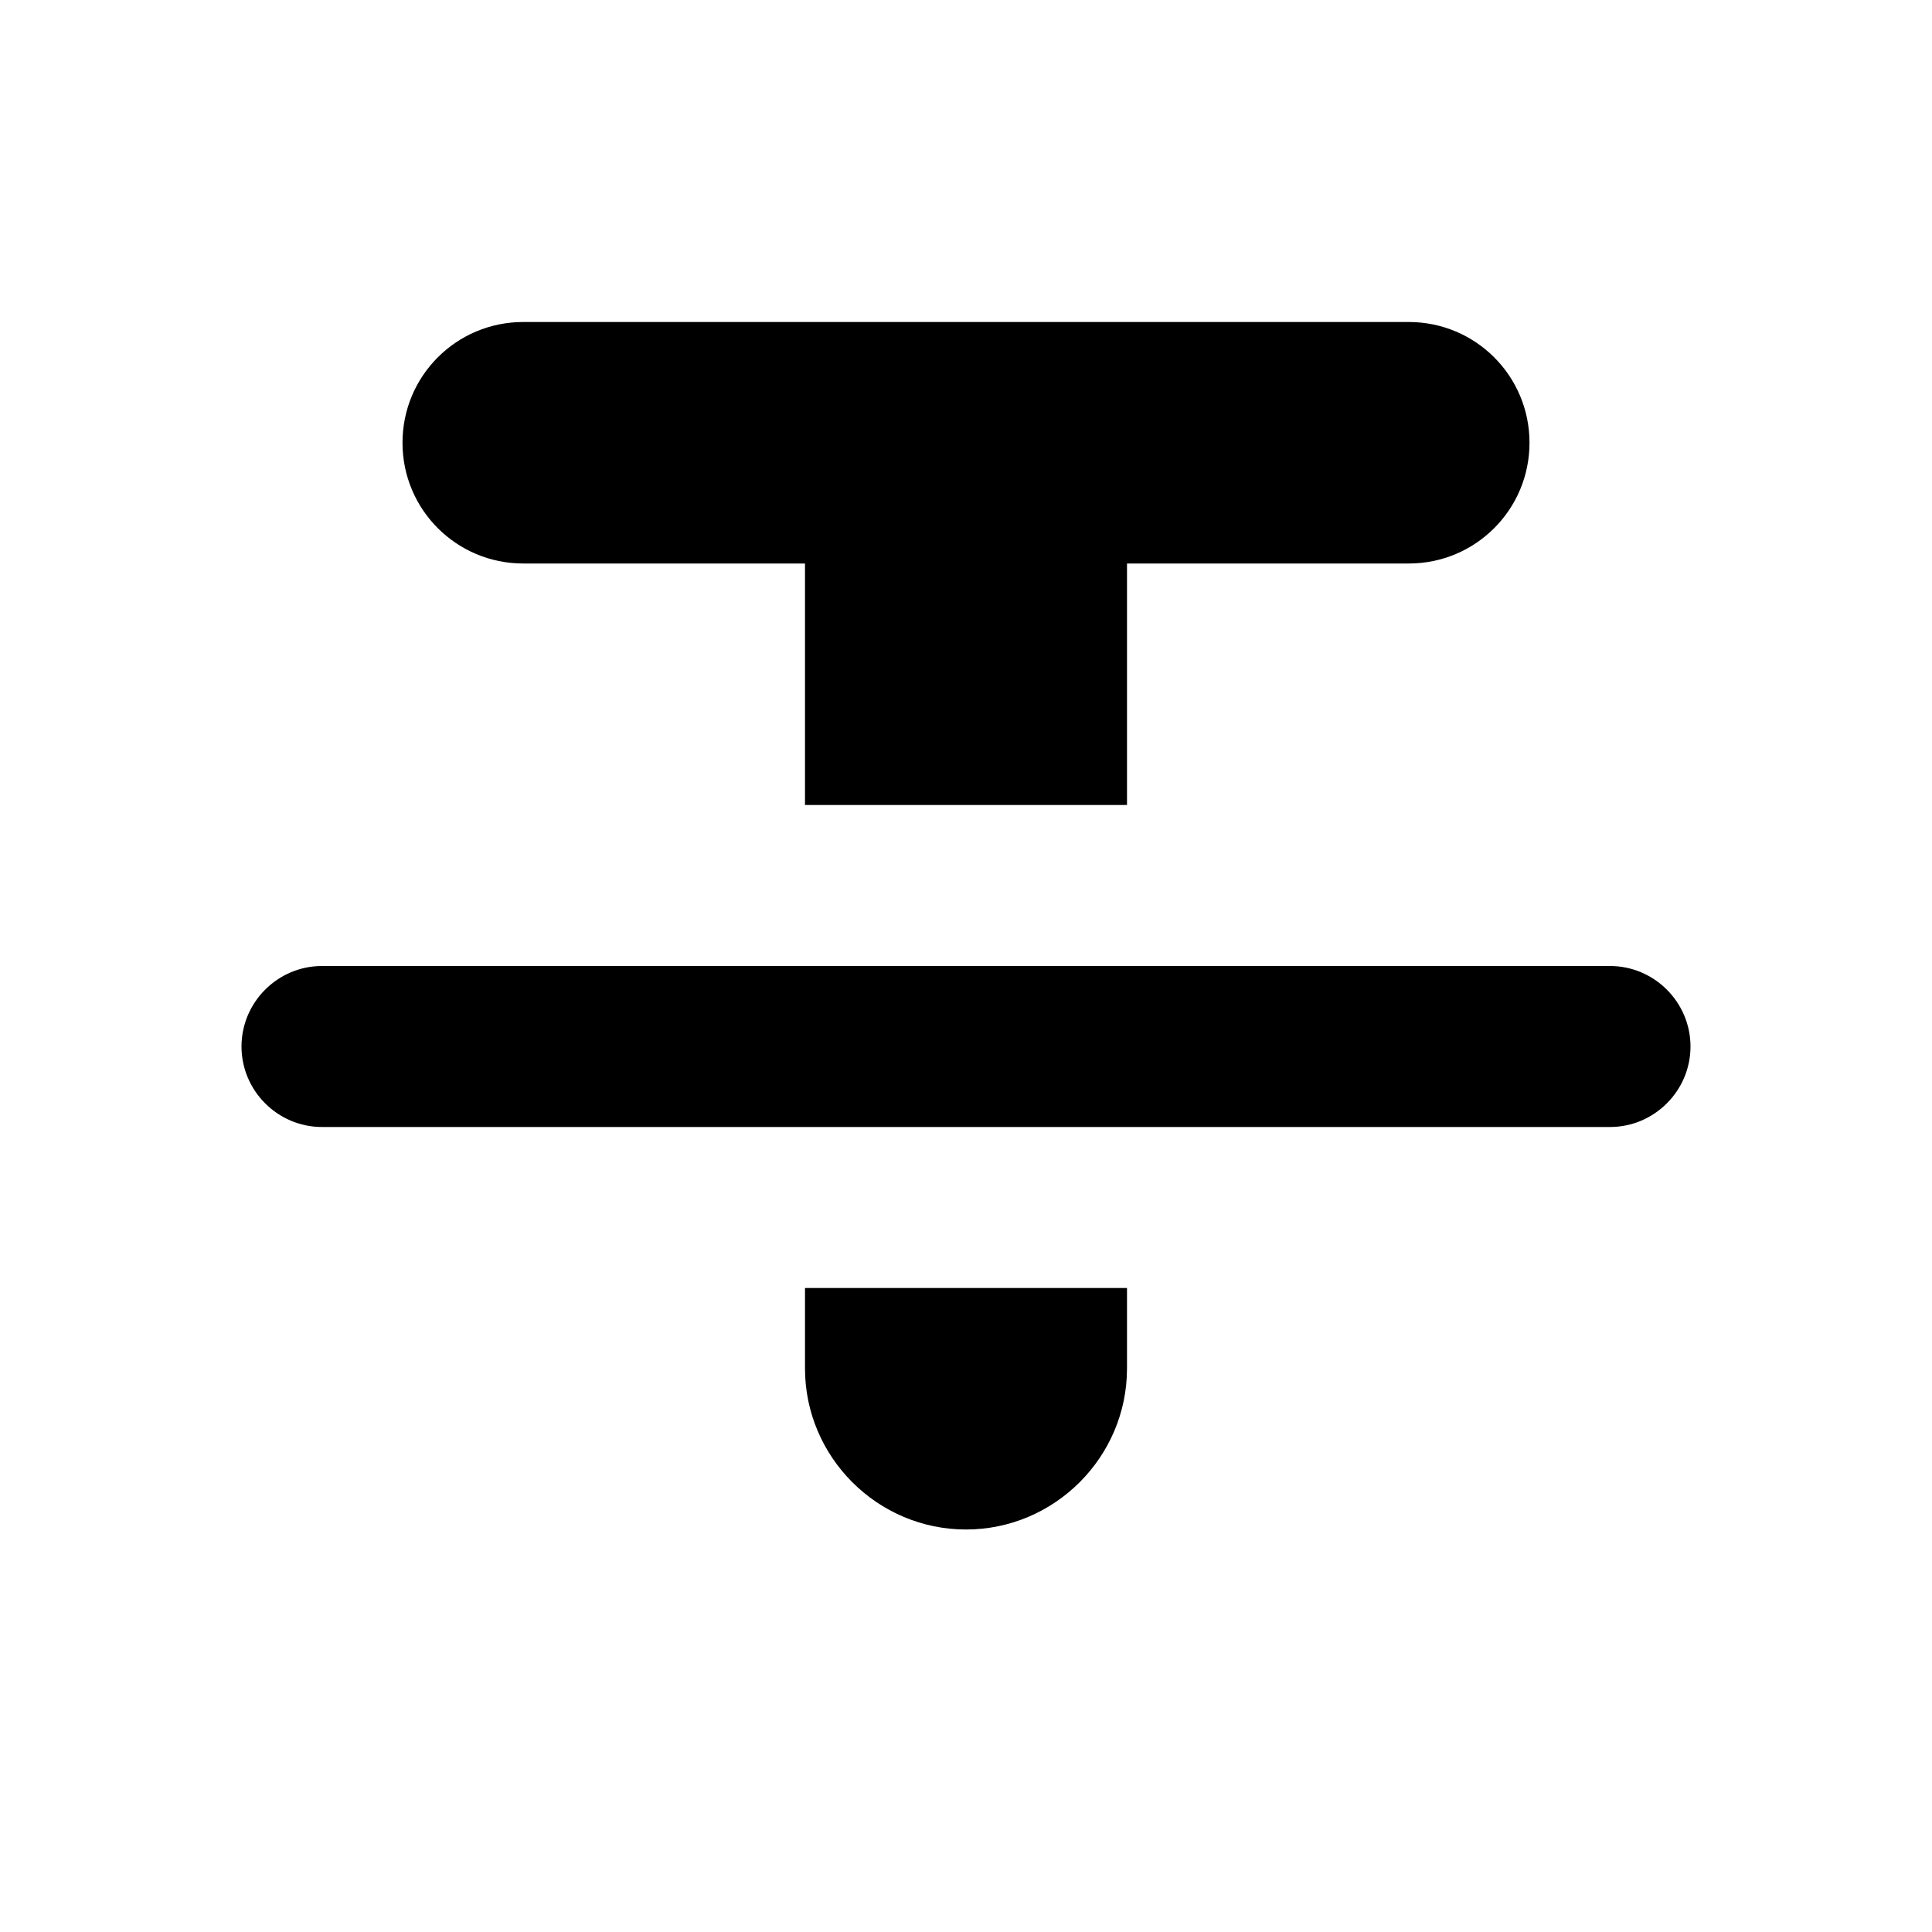
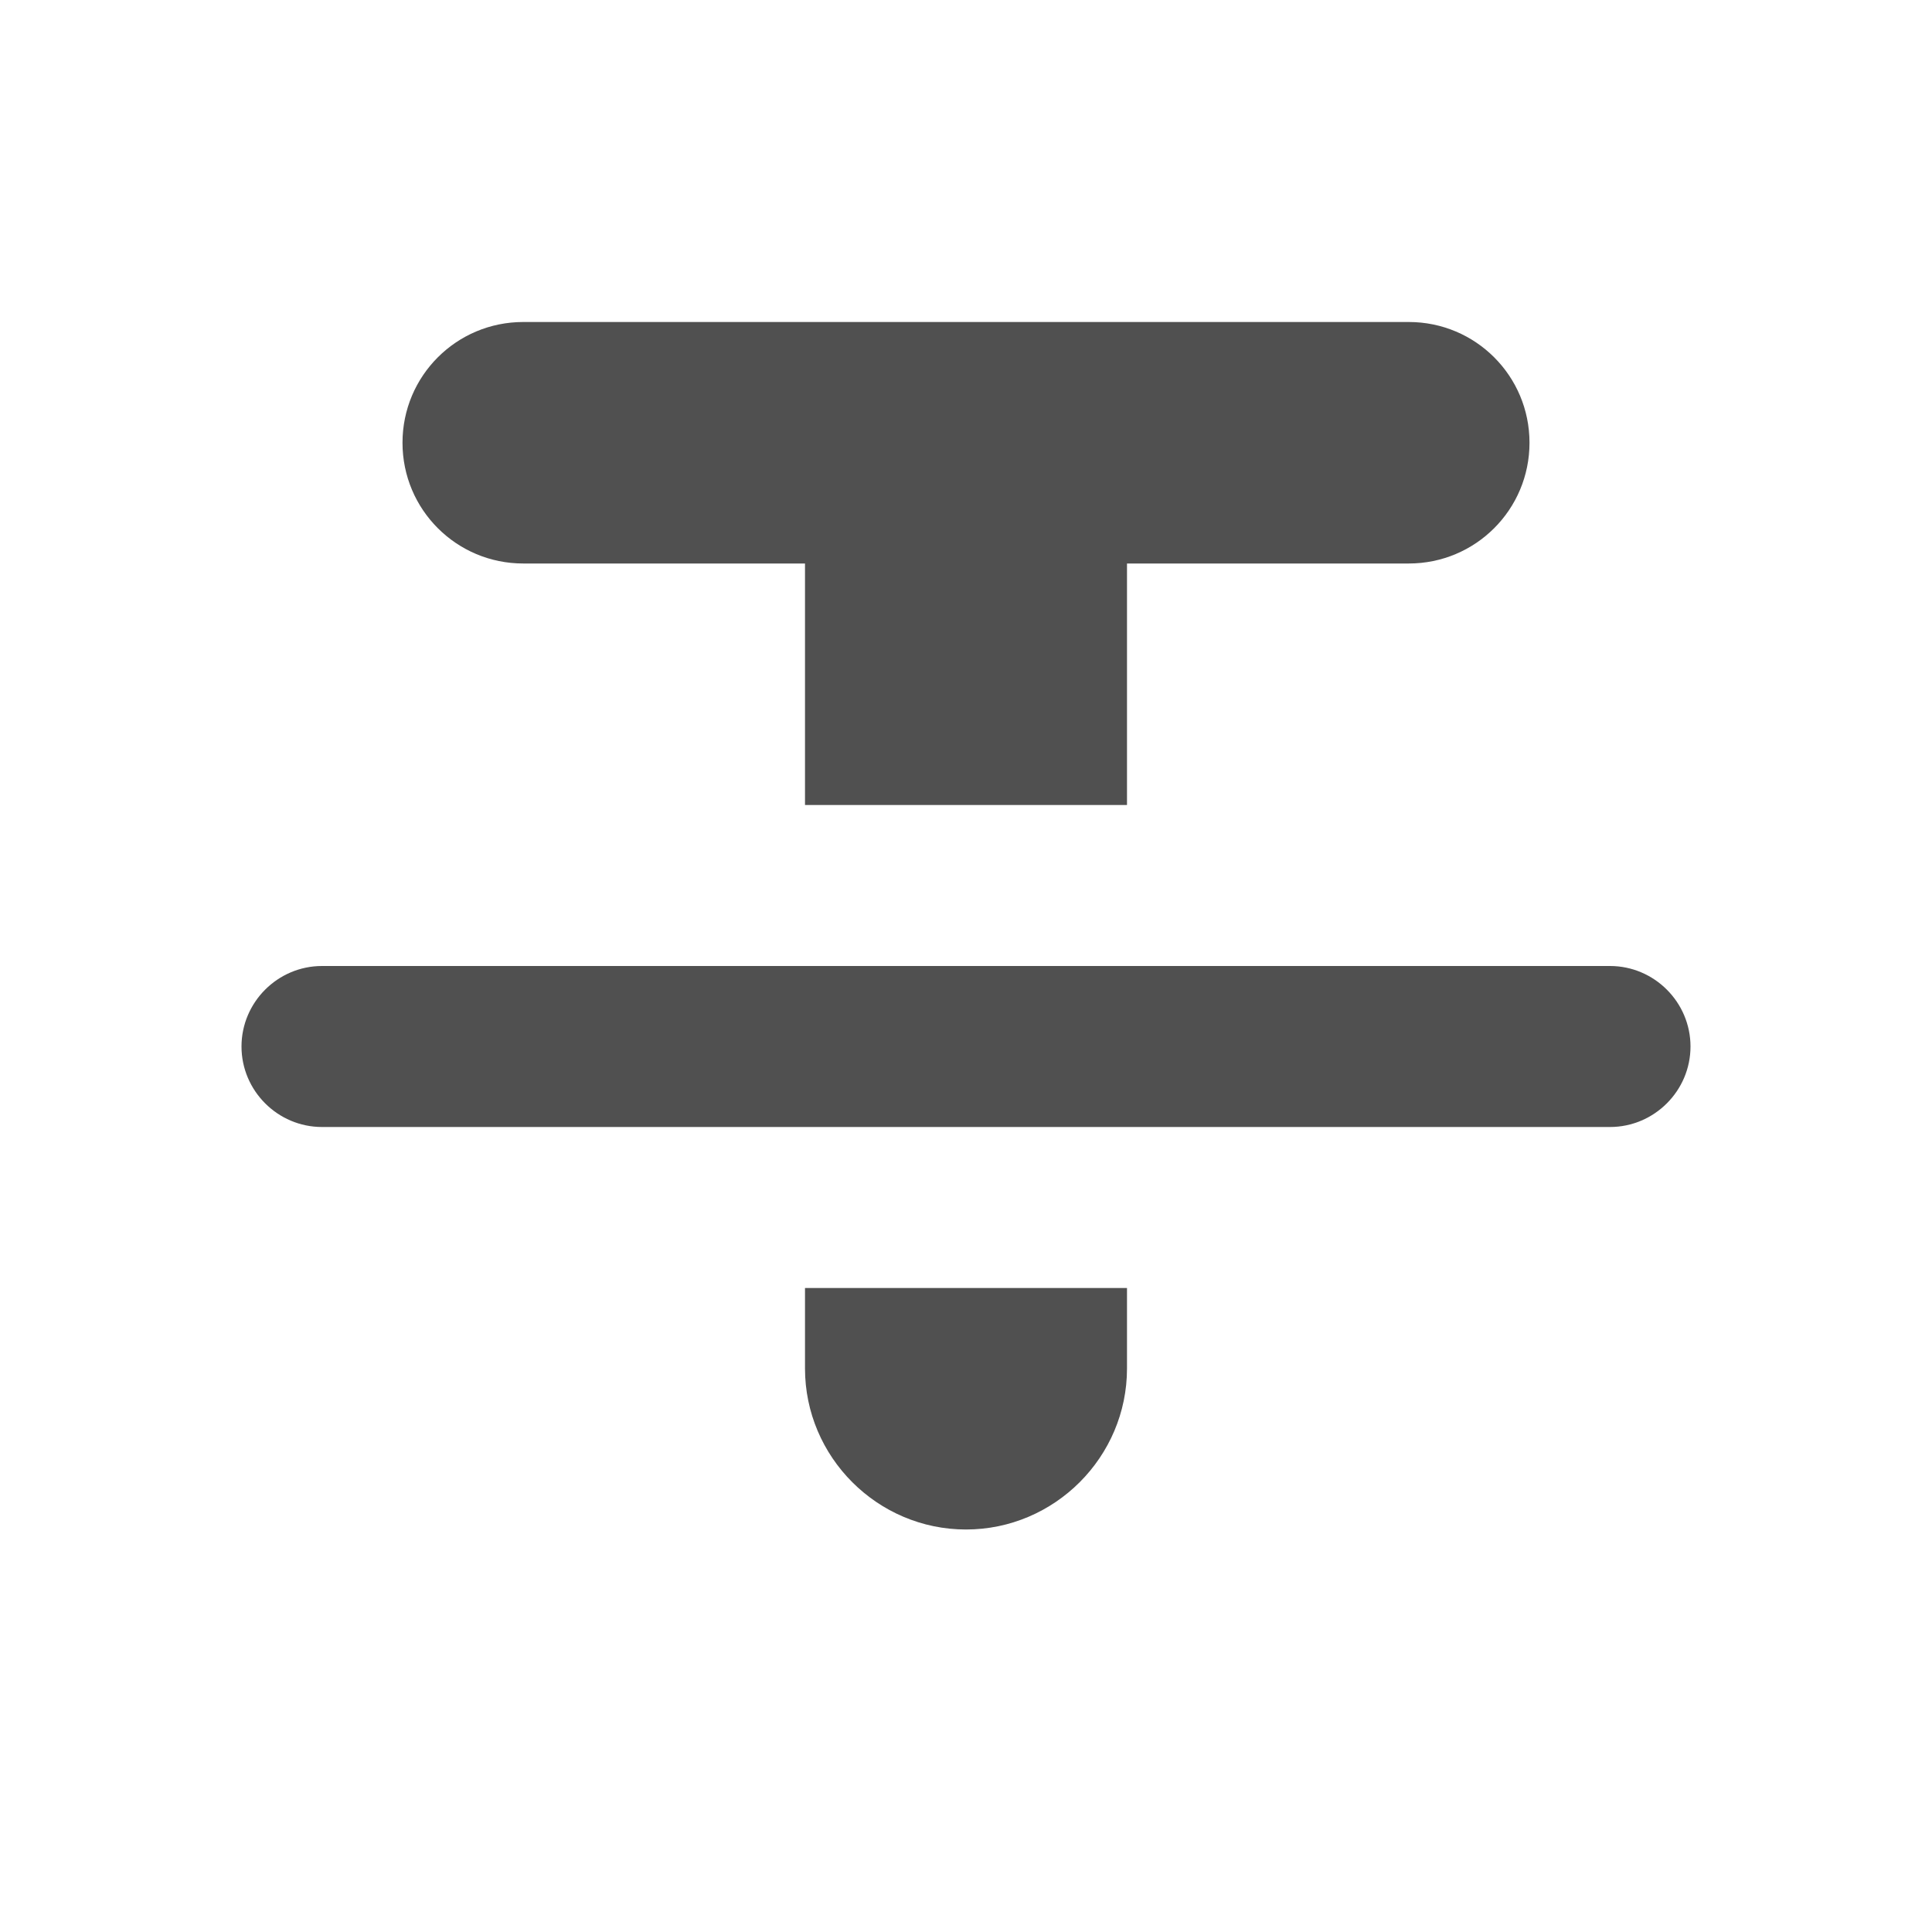
<svg xmlns="http://www.w3.org/2000/svg" width="24" height="24" viewBox="0 0 24 24">
  <path fill="none" d="M0 0h24v24H0V0z" />
-   <path d="M12 19c1.1 0 2-.9 2-2v-1h-4v1c0 1.1.9 2 2 2zM5 5.5C5 6.33 5.67 7 6.5 7H10v3h4V7h3.5c.83 0 1.5-.67 1.5-1.5S18.33 4 17.5 4h-11C5.67 4 5 4.67 5 5.5zM4 14h16c.55 0 1-.45 1-1s-.45-1-1-1H4c-.55 0-1 .45-1 1s.45 1 1 1z" />
+   <path fill="#505050" d="M12 19c1.1 0 2-.9 2-2v-1h-4v1c0 1.1.9 2 2 2zM5 5.5C5 6.33 5.67 7 6.5 7H10v3h4V7h3.5c.83 0 1.5-.67 1.5-1.5S18.33 4 17.5 4h-11C5.67 4 5 4.67 5 5.5zM4 14h16c.55 0 1-.45 1-1s-.45-1-1-1H4c-.55 0-1 .45-1 1s.45 1 1 1z" />
</svg>
